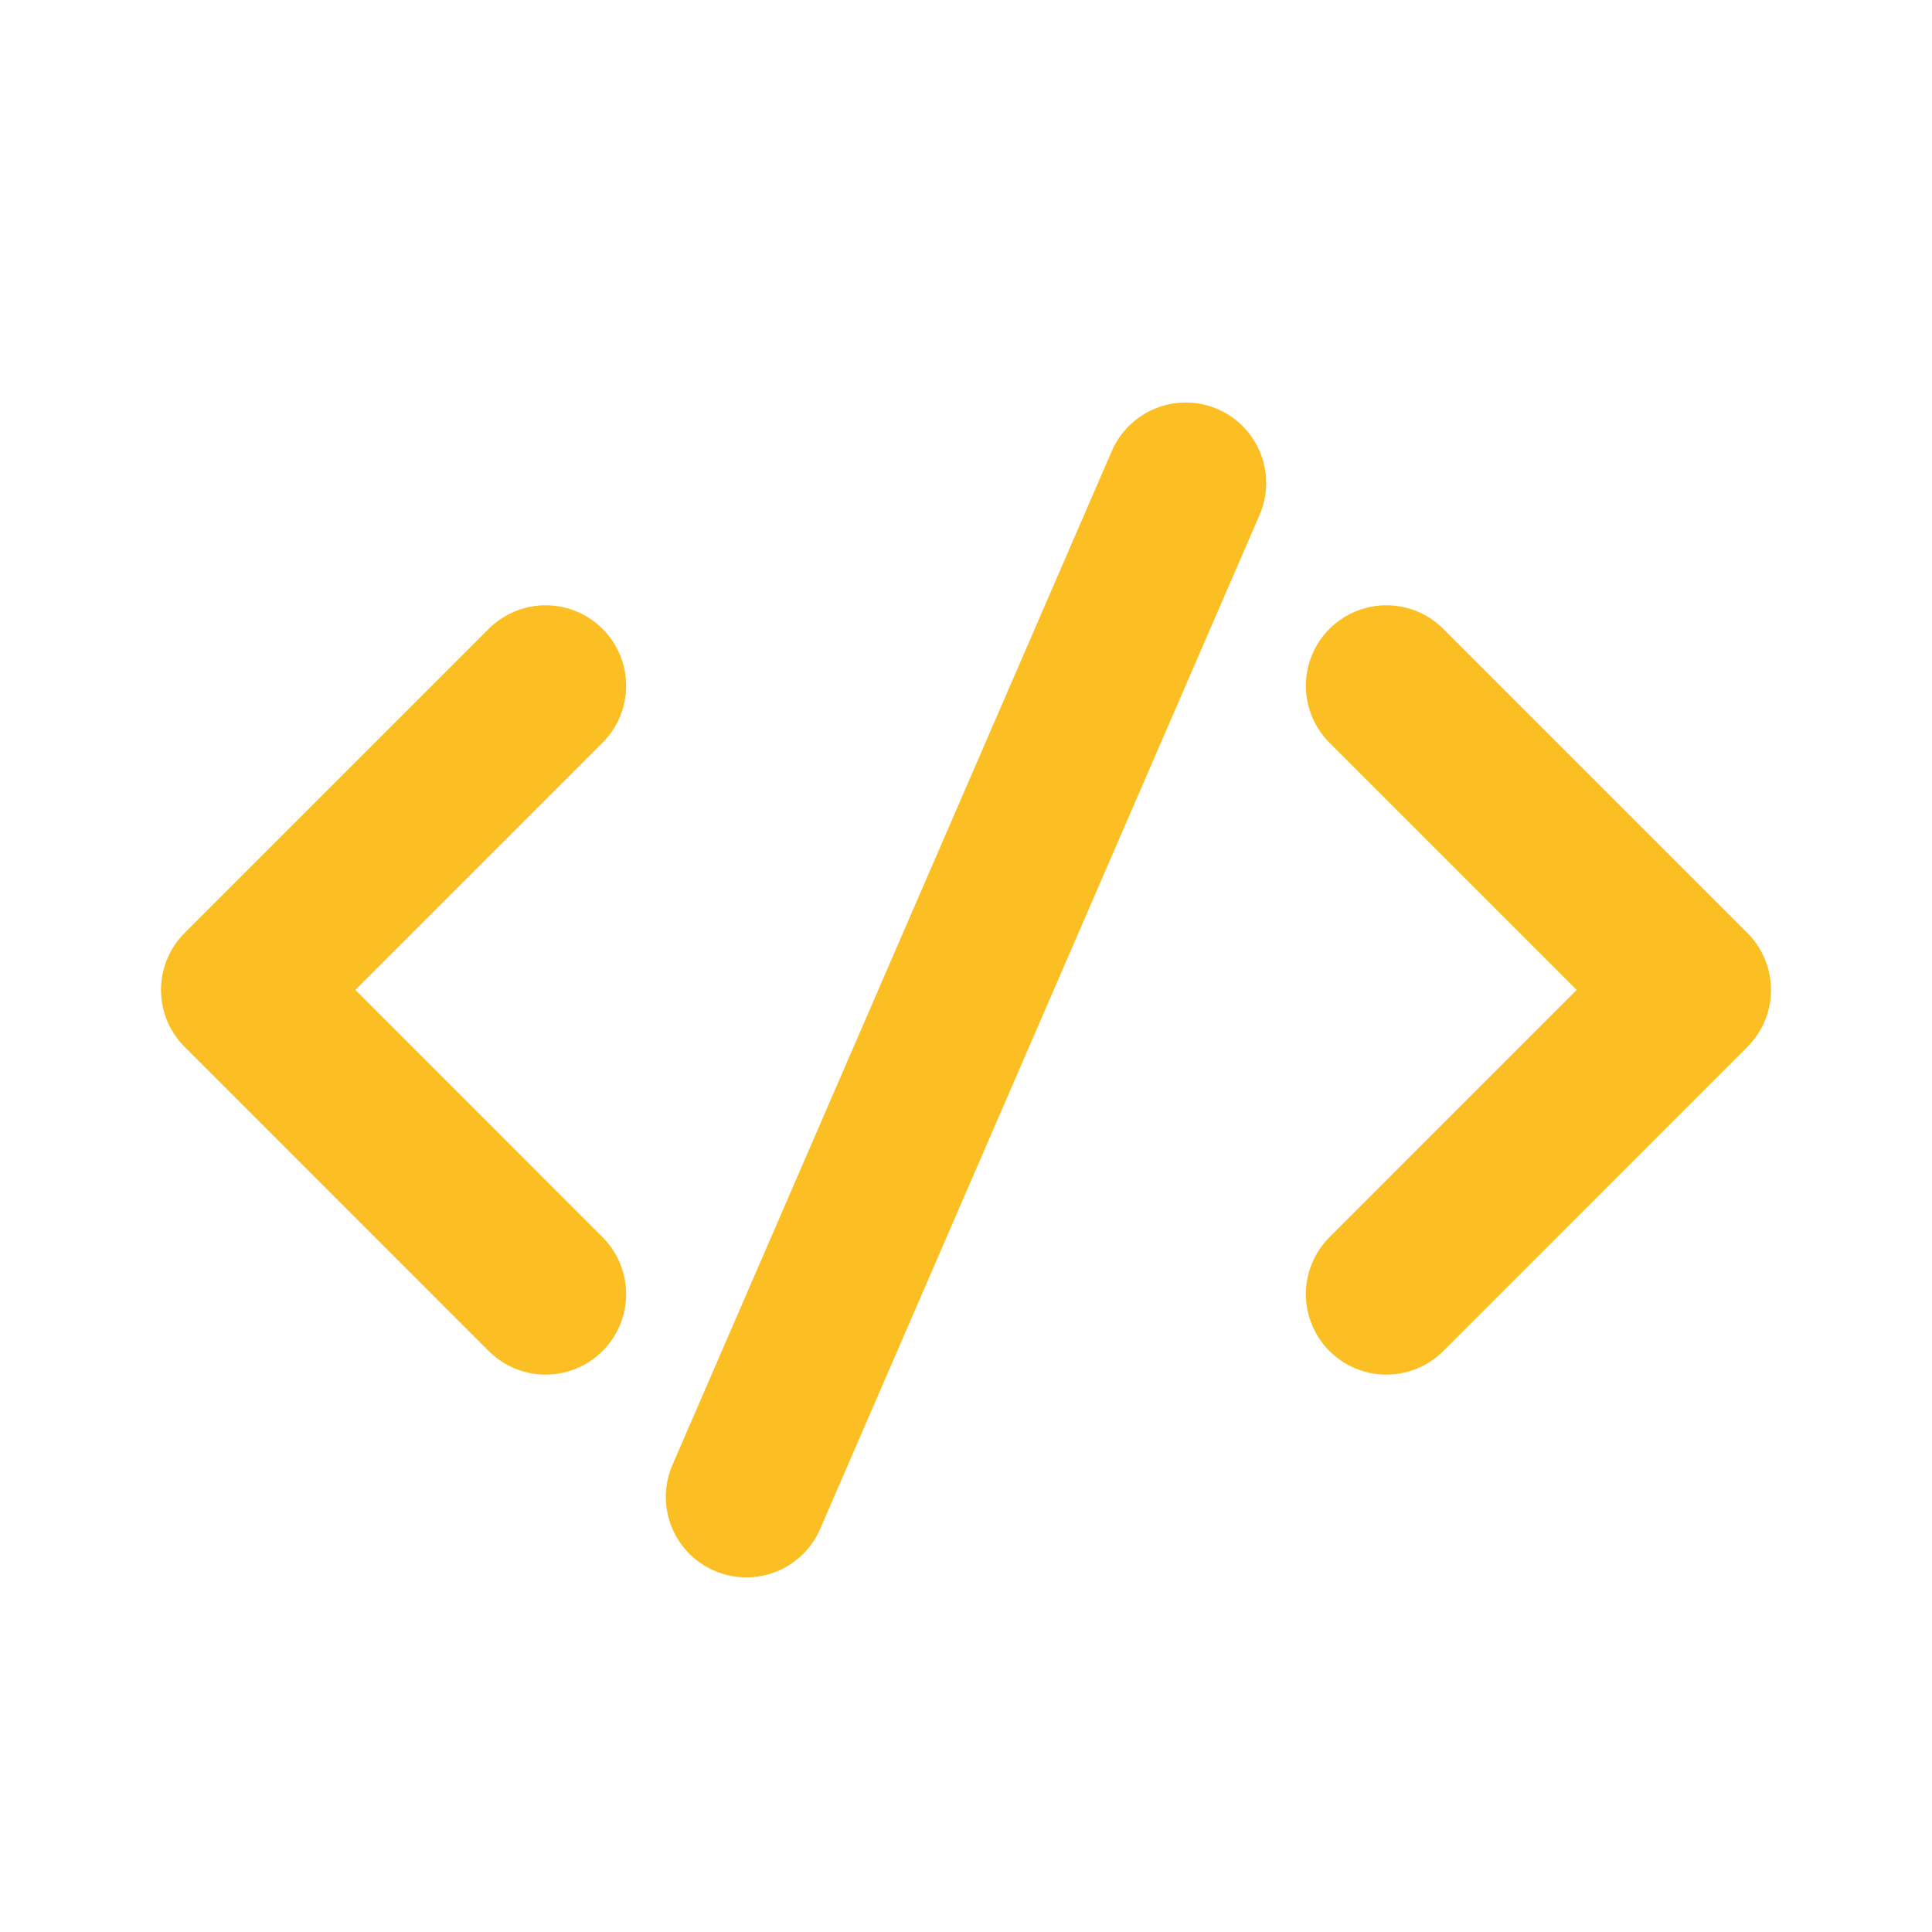
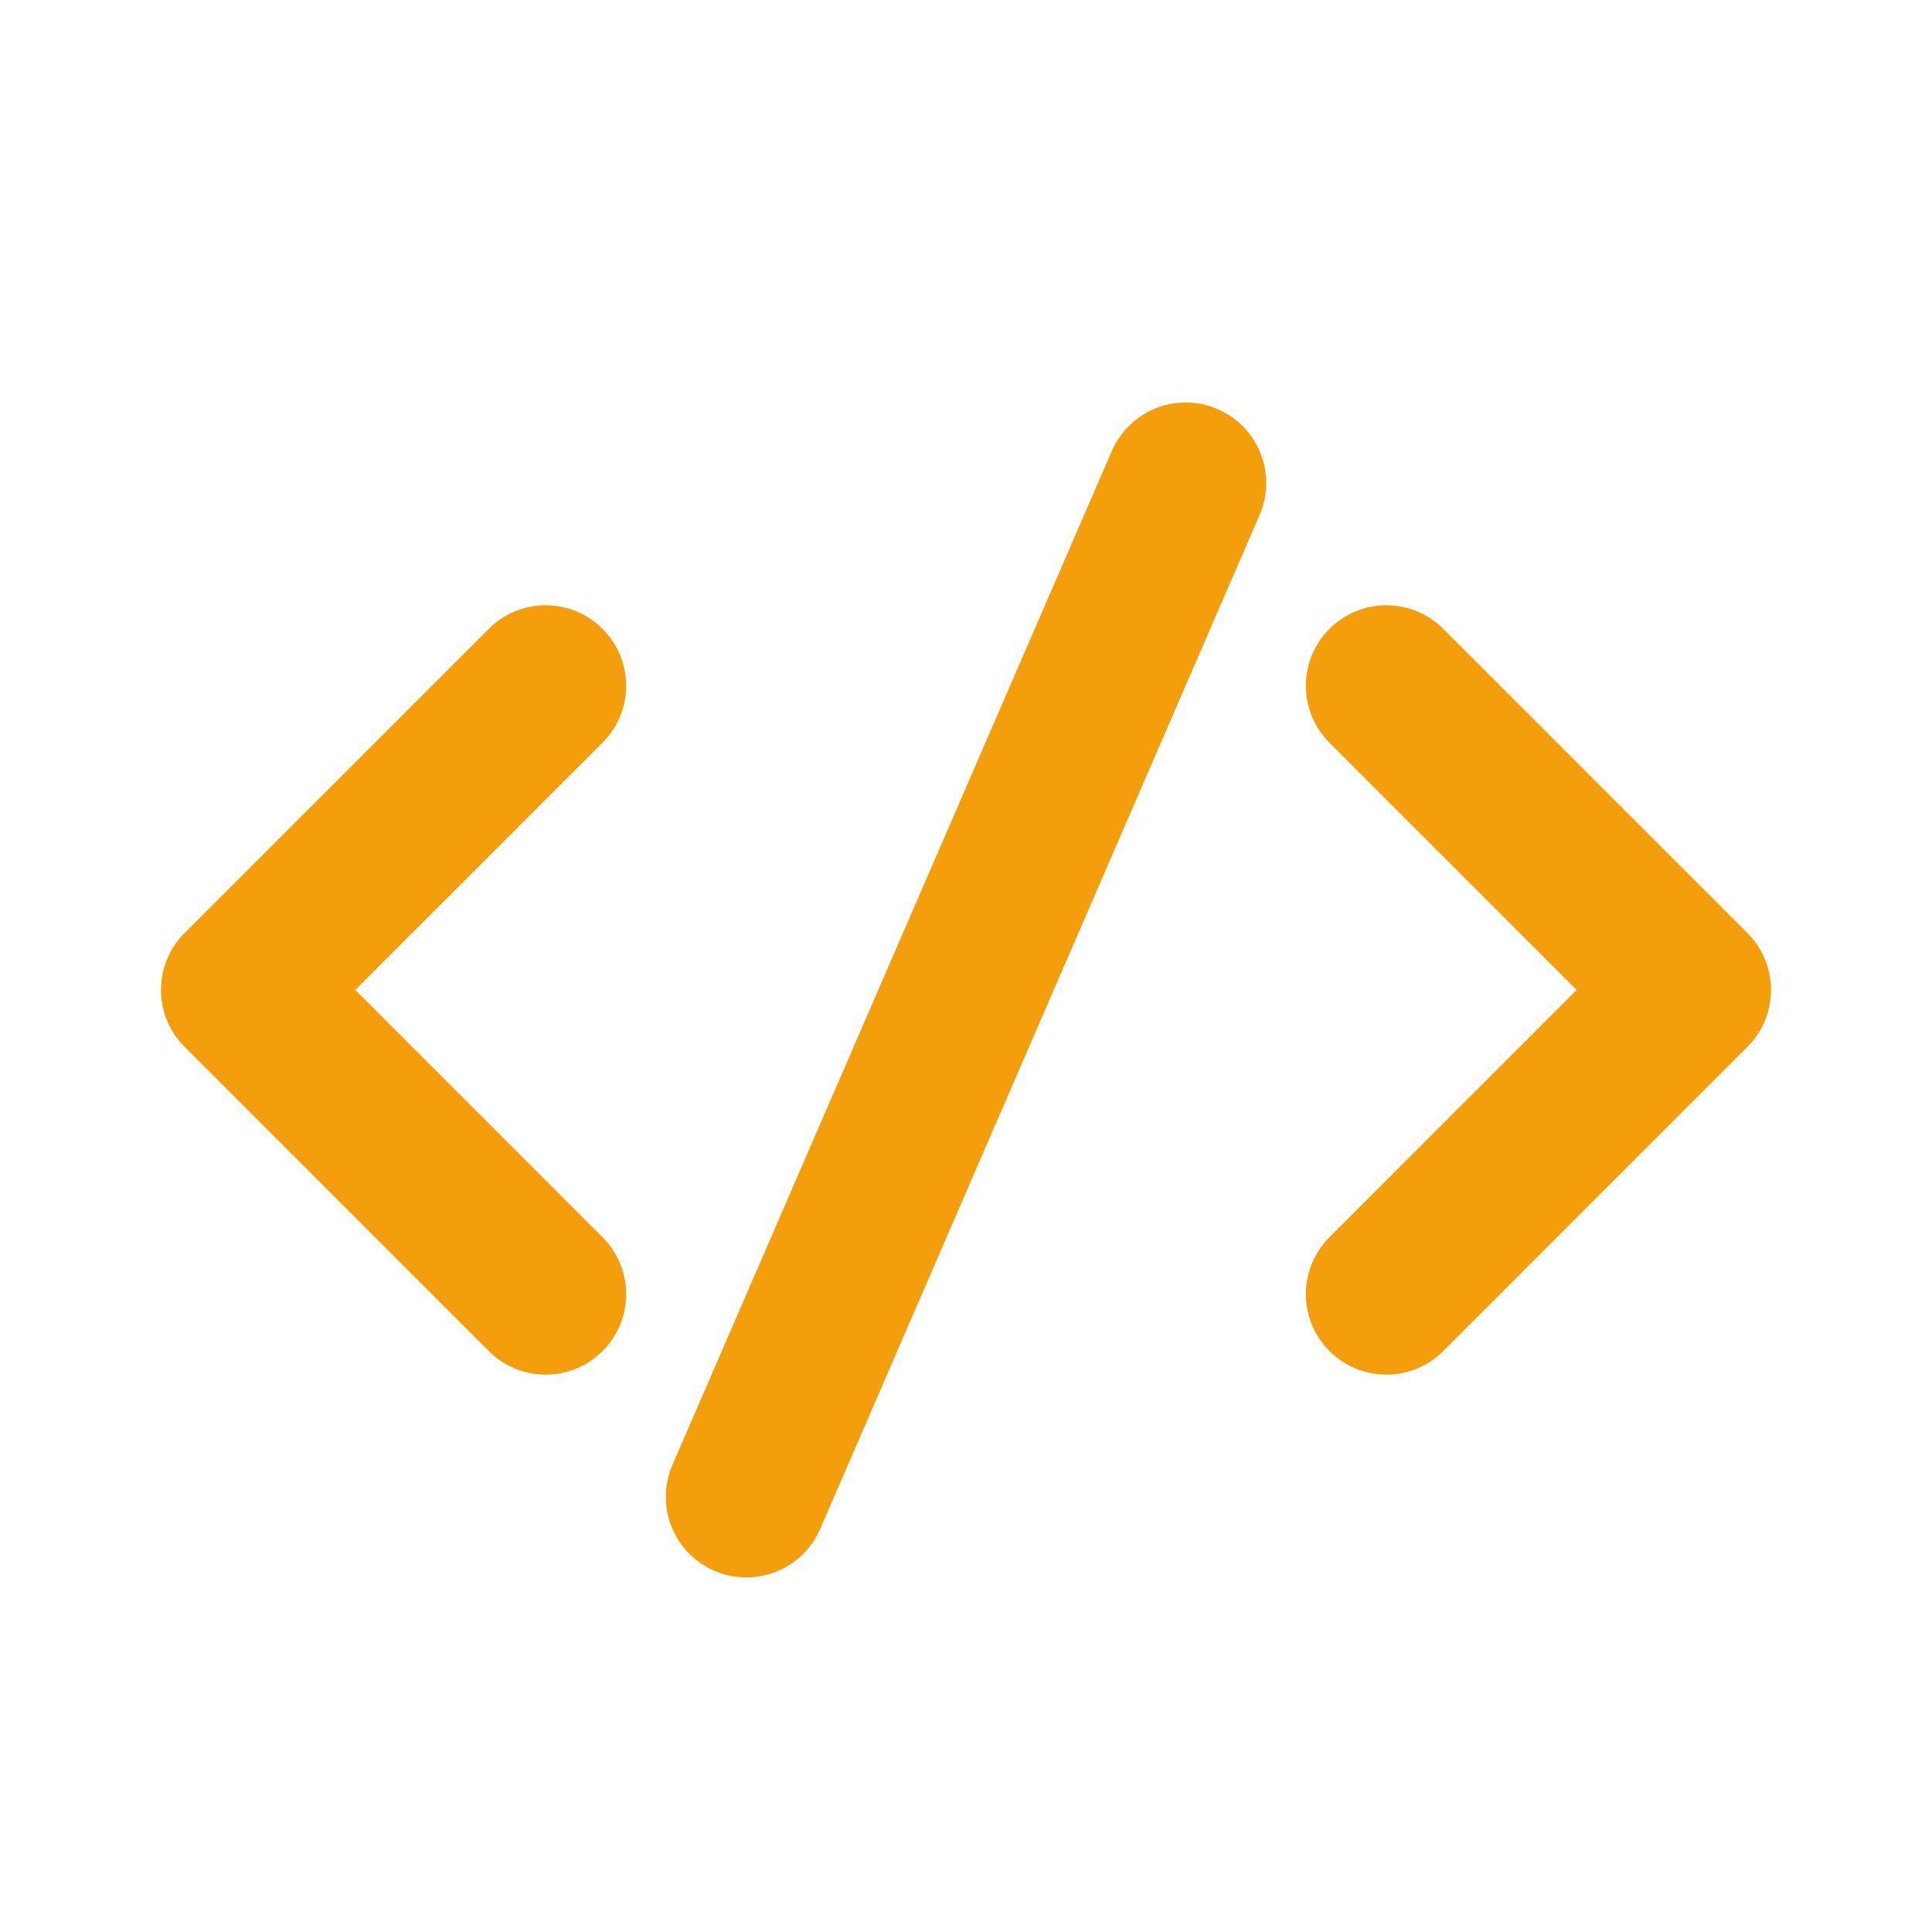
<svg xmlns="http://www.w3.org/2000/svg" width="24" height="24" viewBox="0 0 24 24" fill="none">
-   <path d="M6.778 8.519L3 12.297L6.778 16.076" stroke="#FBBF24" stroke-width="2" stroke-linecap="round" stroke-linejoin="round" />
-   <path d="M17.222 8.519L21 12.297L17.222 16.076" stroke="#FBBF24" stroke-width="2" stroke-linecap="round" stroke-linejoin="round" />
-   <path d="M9.271 18.595L14.729 6" stroke="#FBBF24" stroke-width="2" stroke-linecap="round" stroke-linejoin="round" />
+   <path d="M6.778 8.519L3 12.297L6.778 16.076" stroke="#F59E0B" stroke-width="2" stroke-linecap="round" stroke-linejoin="round" />
+   <path d="M17.222 8.519L21 12.297L17.222 16.076" stroke="#F59E0B" stroke-width="2" stroke-linecap="round" stroke-linejoin="round" />
+   <path d="M9.271 18.595L14.729 6" stroke="#F59E0B" stroke-width="2" stroke-linecap="round" stroke-linejoin="round" />
</svg>
